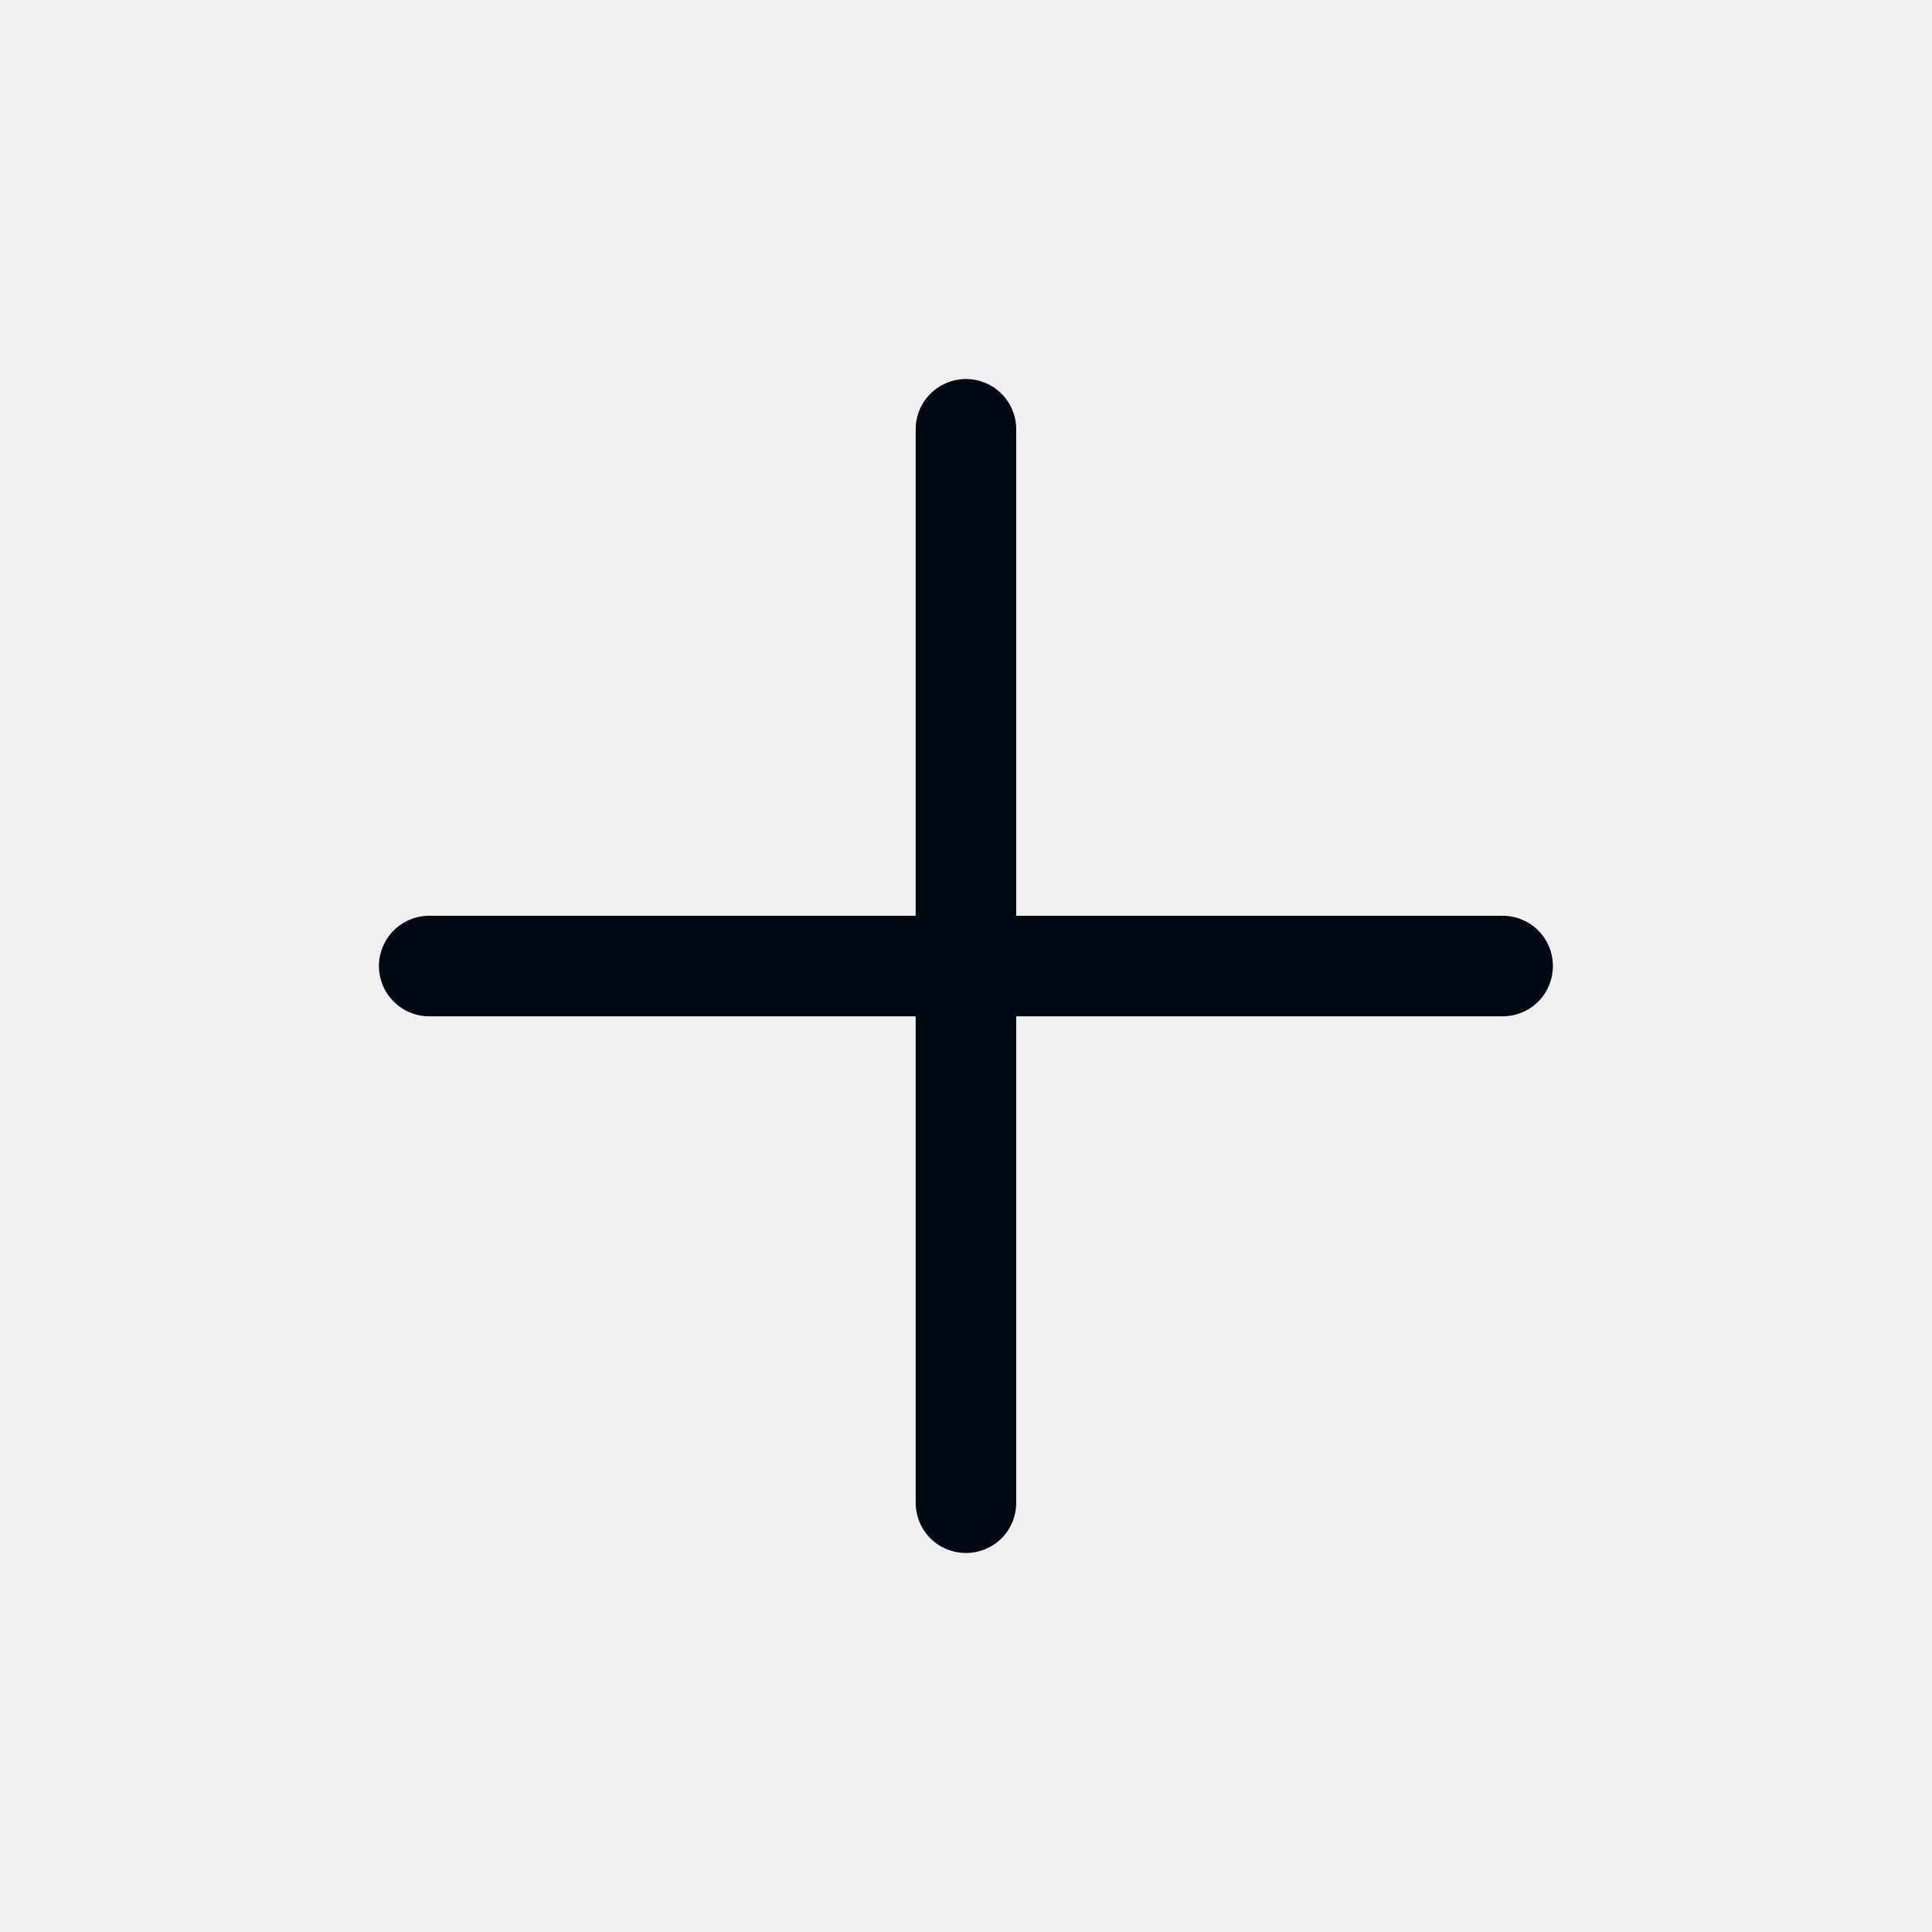
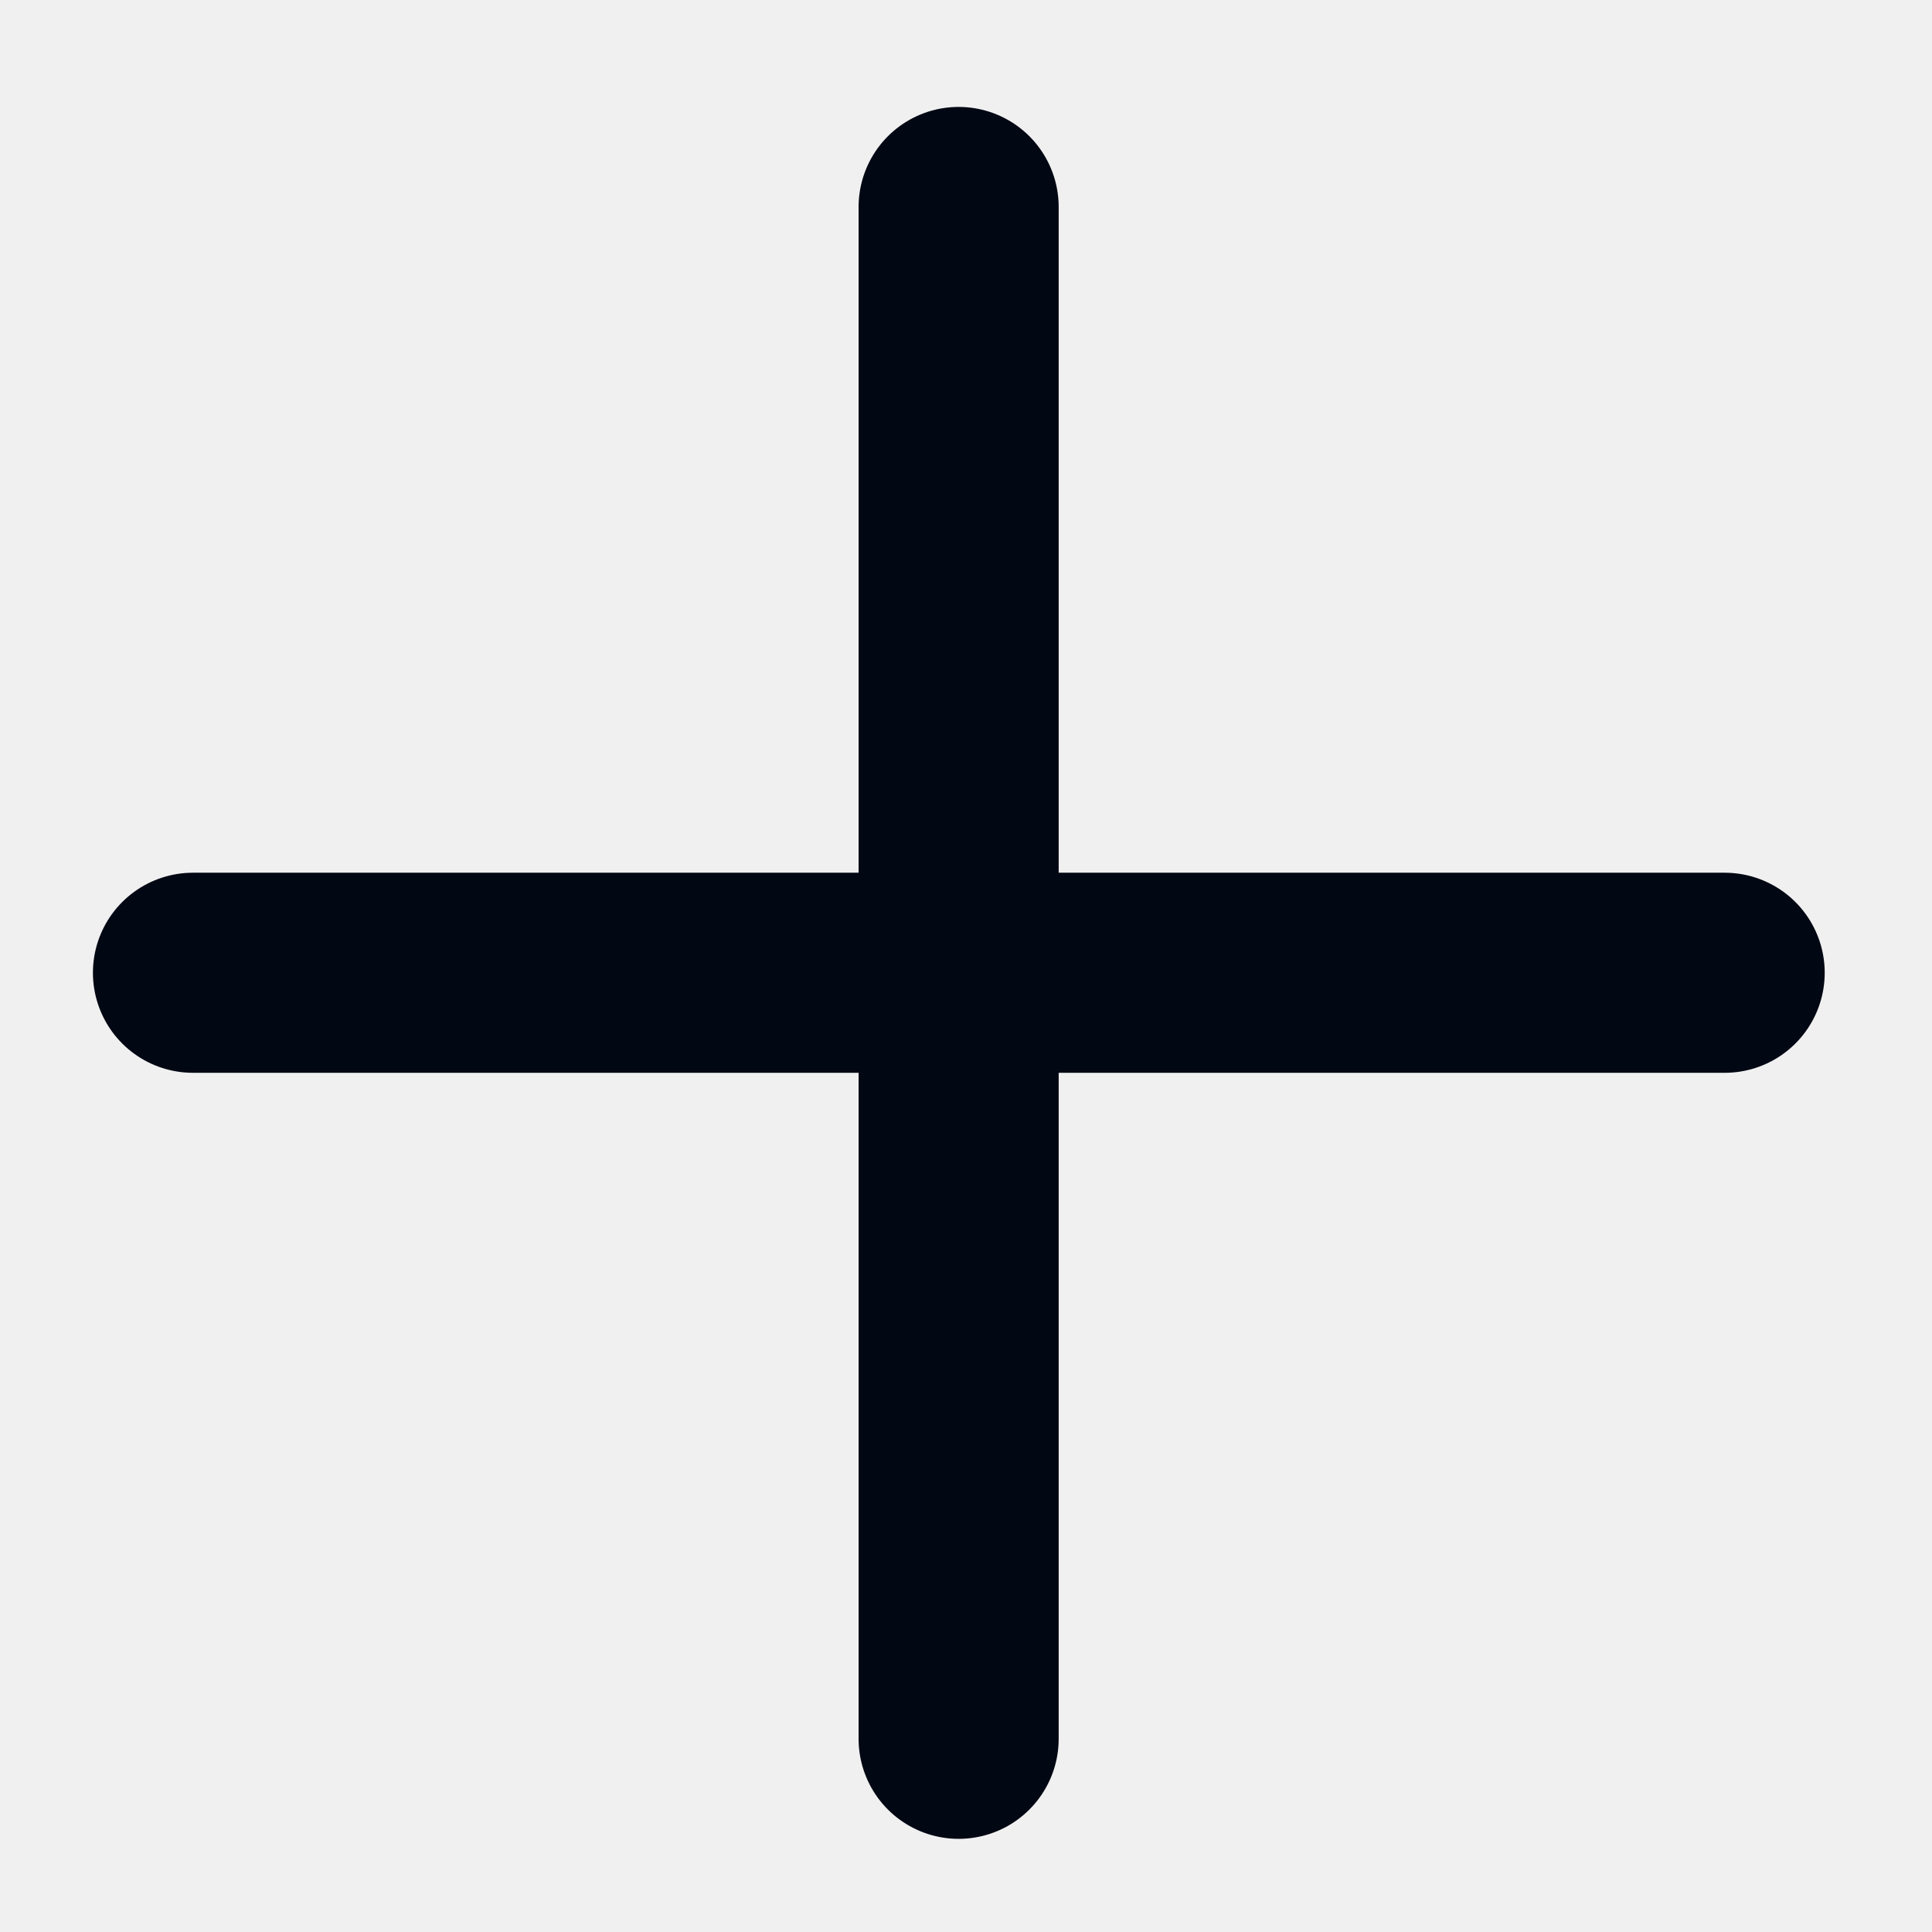
- <svg xmlns="http://www.w3.org/2000/svg" width="22" height="22" viewBox="0 0 22 22" fill="none" color="#010713">
-   <path d="M17.11 10.428H11.572V4.889C11.572 4.737 11.512 4.592 11.405 4.484C11.297 4.377 11.151 4.316 10.999 4.316C10.848 4.316 10.702 4.377 10.594 4.484C10.487 4.592 10.427 4.737 10.427 4.889V10.428H4.888C4.736 10.428 4.591 10.488 4.483 10.595C4.376 10.703 4.315 10.848 4.315 11C4.315 11.152 4.376 11.298 4.483 11.405C4.591 11.513 4.736 11.573 4.888 11.573H10.427V17.111C10.427 17.264 10.487 17.409 10.594 17.517C10.702 17.624 10.848 17.684 10.999 17.684C11.151 17.684 11.297 17.624 11.405 17.517C11.512 17.409 11.572 17.264 11.572 17.111V11.573H17.11C17.262 11.573 17.408 11.513 17.516 11.405C17.623 11.298 17.683 11.152 17.683 11C17.683 10.848 17.623 10.703 17.516 10.595C17.408 10.488 17.262 10.428 17.11 10.428Z" fill="currentColor" />
+ <svg xmlns="http://www.w3.org/2000/svg" width="16" height="16" viewBox="0 0 16 16" fill="none" color="#010713">
+   <g clip-path="url(#clip0_3394_66052)">
+     <mask id="mask0_3394_66052" style="mask-type:luminance" maskUnits="userSpaceOnUse" x="0" y="0" width="16" height="16">
+       <path d="M0 0H16V16H0V0Z" fill="white" />
+     </mask>
+     <g mask="url(#mask0_3394_66052)">
+       <path d="M7.939 1.714V14.4M1.598 8.056H14.283" stroke="currentColor" stroke-width="1.657" stroke-linecap="round" stroke-linejoin="round" />
+     </g>
+   </g>
+   <defs>
+     <clipPath id="clip0_3394_66052">
+       <rect width="16" height="16" fill="white" />
+     </clipPath>
+   </defs>
</svg>
